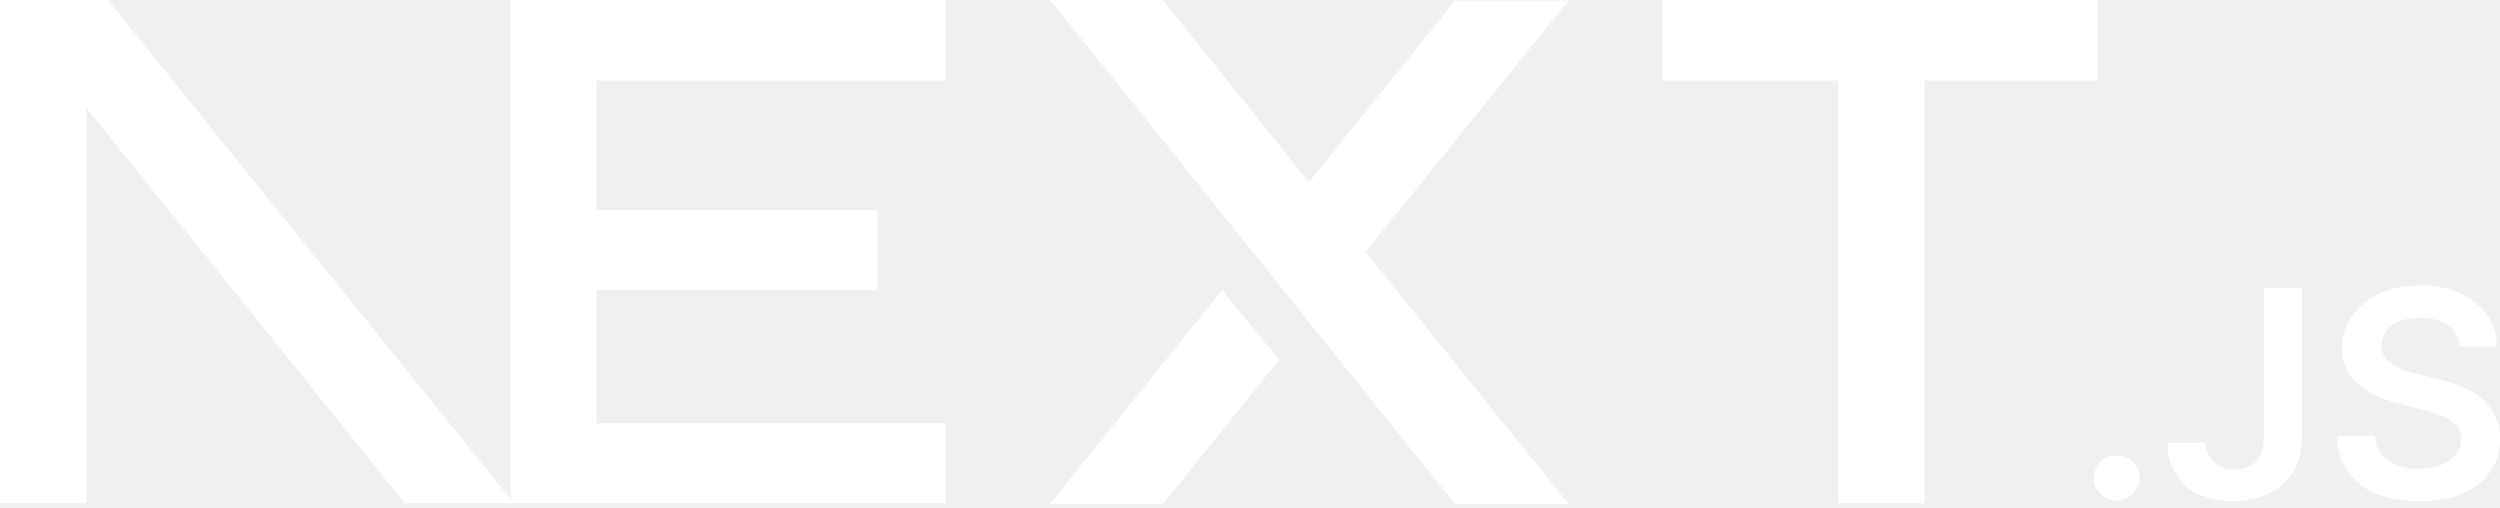
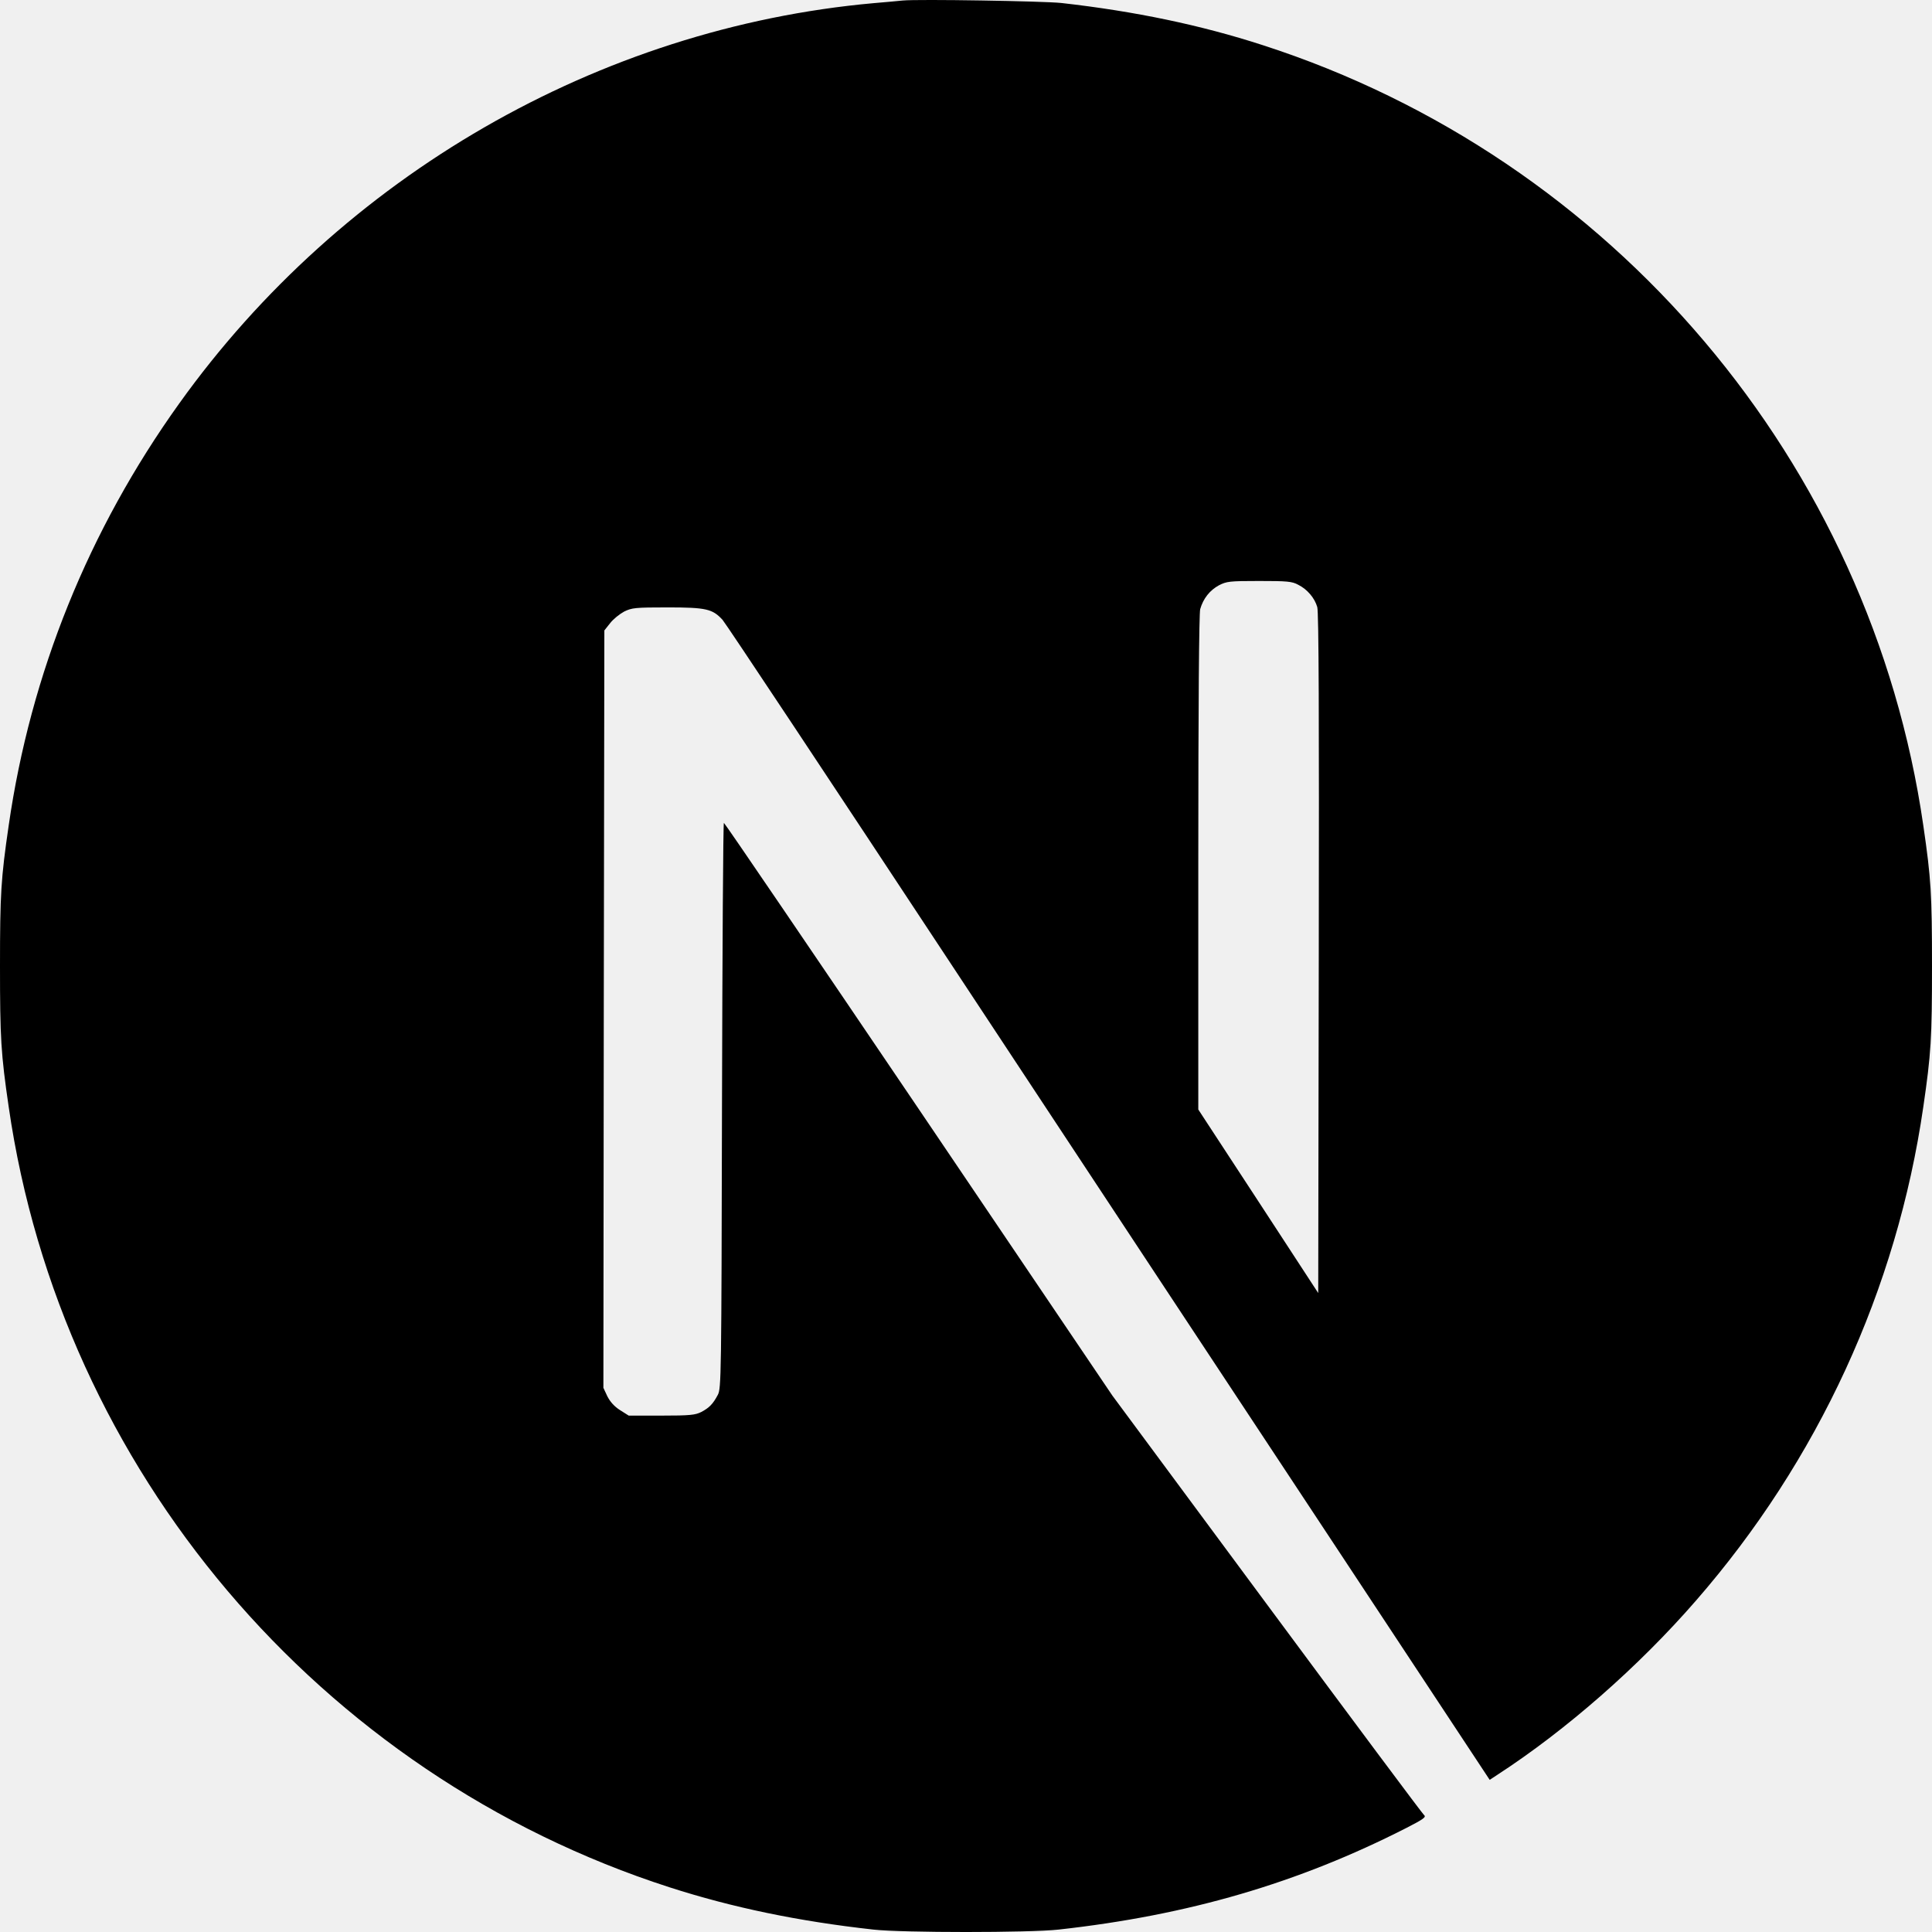
- <svg xmlns="http://www.w3.org/2000/svg" fill="none" viewBox="0 0 394 80">
-   <path fill="#FFFFFF" d="M262 0h68.5v12.7h-27.2v66.6h-13.6V12.7H262V0ZM149 0v12.7H94v20.4h44.3v12.6H94v21h55v12.6H80.5V0h68.7zm34.3 0h-17.8l63.8 79.4h17.9l-32-39.7 32-39.6h-17.9l-23 28.6-23-28.6zm18.3 56.7-9-11-27.1 33.7h17.8l18.3-22.7z" />
-   <path fill="#FFFFFF" d="M81 79.3 17 0H0v79.3h13.6V17l50.2 62.3H81Zm252.6-.4c-1 0-1.8-.4-2.5-1s-1.1-1.6-1.1-2.6.3-1.8 1-2.5 1.6-1 2.6-1 1.8.3 2.5 1a3.4 3.4 0 0 1 .6 4.3 3.7 3.7 0 0 1-3 1.8zm23.2-33.5h6v23.3c0 2.1-.4 4-1.3 5.5a9.1 9.1 0 0 1-3.8 3.5c-1.6.8-3.5 1.3-5.7 1.3-2 0-3.7-.4-5.3-1s-2.8-1.8-3.7-3.2c-.9-1.3-1.4-3-1.4-5h6c.1.8.3 1.6.7 2.2s1 1.2 1.6 1.5c.7.4 1.5.5 2.4.5 1 0 1.8-.2 2.4-.6a4 4 0 0 0 1.6-1.8c.3-.8.5-1.8.5-3V45.5zm30.9 9.1a4.4 4.4 0 0 0-2-3.3 7.5 7.5 0 0 0-4.3-1.1c-1.3 0-2.4.2-3.3.5-.9.4-1.6 1-2 1.6a3.5 3.5 0 0 0-.3 4c.3.5.7.9 1.3 1.2l1.8 1 2 .5 3.2.8c1.3.3 2.5.7 3.7 1.2a13 13 0 0 1 3.2 1.8 8.1 8.1 0 0 1 3 6.5c0 2-.5 3.7-1.5 5.1a10 10 0 0 1-4.4 3.5c-1.8.8-4.1 1.2-6.8 1.2-2.6 0-4.9-.4-6.8-1.2-2-.8-3.4-2-4.5-3.5a10 10 0 0 1-1.7-5.6h6a5 5 0 0 0 3.5 4.6c1 .4 2.2.6 3.4.6 1.3 0 2.5-.2 3.5-.6 1-.4 1.8-1 2.4-1.7a4 4 0 0 0 .8-2.4c0-.9-.2-1.6-.7-2.2a11 11 0 0 0-2.1-1.4l-3.2-1-3.8-1c-2.8-.7-5-1.7-6.6-3.2a7.2 7.2 0 0 1-2.4-5.7 8 8 0 0 1 1.7-5 10 10 0 0 1 4.3-3.5c2-.8 4-1.2 6.4-1.2 2.3 0 4.4.4 6.2 1.2 1.8.8 3.2 2 4.3 3.4 1 1.4 1.5 3 1.5 5h-5.8z" />
+ <svg xmlns="http://www.w3.org/2000/svg" width="64" height="64" viewBox="0 0 64 64" fill="currentColor">
+   <g clip-path="url(#clip0_16_2)">
+     <path d="M29.904 0.017C29.767 0.03 29.329 0.074 28.934 0.105C19.844 0.924 11.33 5.828 5.937 13.366C2.934 17.557 1.013 22.311 0.288 27.346C0.031 29.104 0 29.623 0 32.006C0 34.389 0.031 34.909 0.288 36.666C2.027 48.683 10.579 58.779 22.178 62.519C24.255 63.188 26.445 63.645 28.934 63.92C29.904 64.027 34.096 64.027 35.066 63.92C39.363 63.445 43.005 62.382 46.596 60.549C47.146 60.267 47.252 60.192 47.177 60.13C47.127 60.092 44.781 56.946 41.966 53.143L36.849 46.231L30.436 36.741C26.907 31.525 24.005 27.259 23.98 27.259C23.955 27.252 23.93 31.468 23.917 36.616C23.898 45.63 23.892 45.993 23.779 46.206C23.617 46.512 23.492 46.637 23.229 46.775C23.029 46.875 22.854 46.894 21.909 46.894H20.827L20.539 46.712C20.351 46.593 20.213 46.437 20.12 46.256L19.988 45.974L20.001 33.432L20.02 20.884L20.213 20.641C20.314 20.509 20.526 20.34 20.676 20.259C20.933 20.134 21.033 20.121 22.115 20.121C23.392 20.121 23.604 20.171 23.936 20.534C24.03 20.634 27.502 25.864 31.656 32.163C35.81 38.462 41.49 47.062 44.281 51.285L49.348 58.96L49.605 58.791C51.876 57.315 54.278 55.213 56.18 53.024C60.228 48.376 62.836 42.709 63.712 36.666C63.969 34.909 64 34.389 64 32.006C64 29.623 63.969 29.104 63.712 27.346C61.973 15.33 53.421 5.234 41.822 1.493C39.776 0.83 37.599 0.374 35.159 0.099C34.559 0.036 30.424 -0.033 29.904 0.017ZM43.005 19.371C43.305 19.521 43.549 19.809 43.636 20.109C43.686 20.271 43.699 23.749 43.686 31.587L43.668 42.834L41.684 39.794L39.695 36.754V28.578C39.695 23.293 39.72 20.322 39.758 20.178C39.858 19.827 40.077 19.552 40.377 19.39C40.633 19.258 40.727 19.246 41.709 19.246C42.635 19.246 42.798 19.258 43.005 19.371Z" fill="black" />
+   </g>
</svg>
